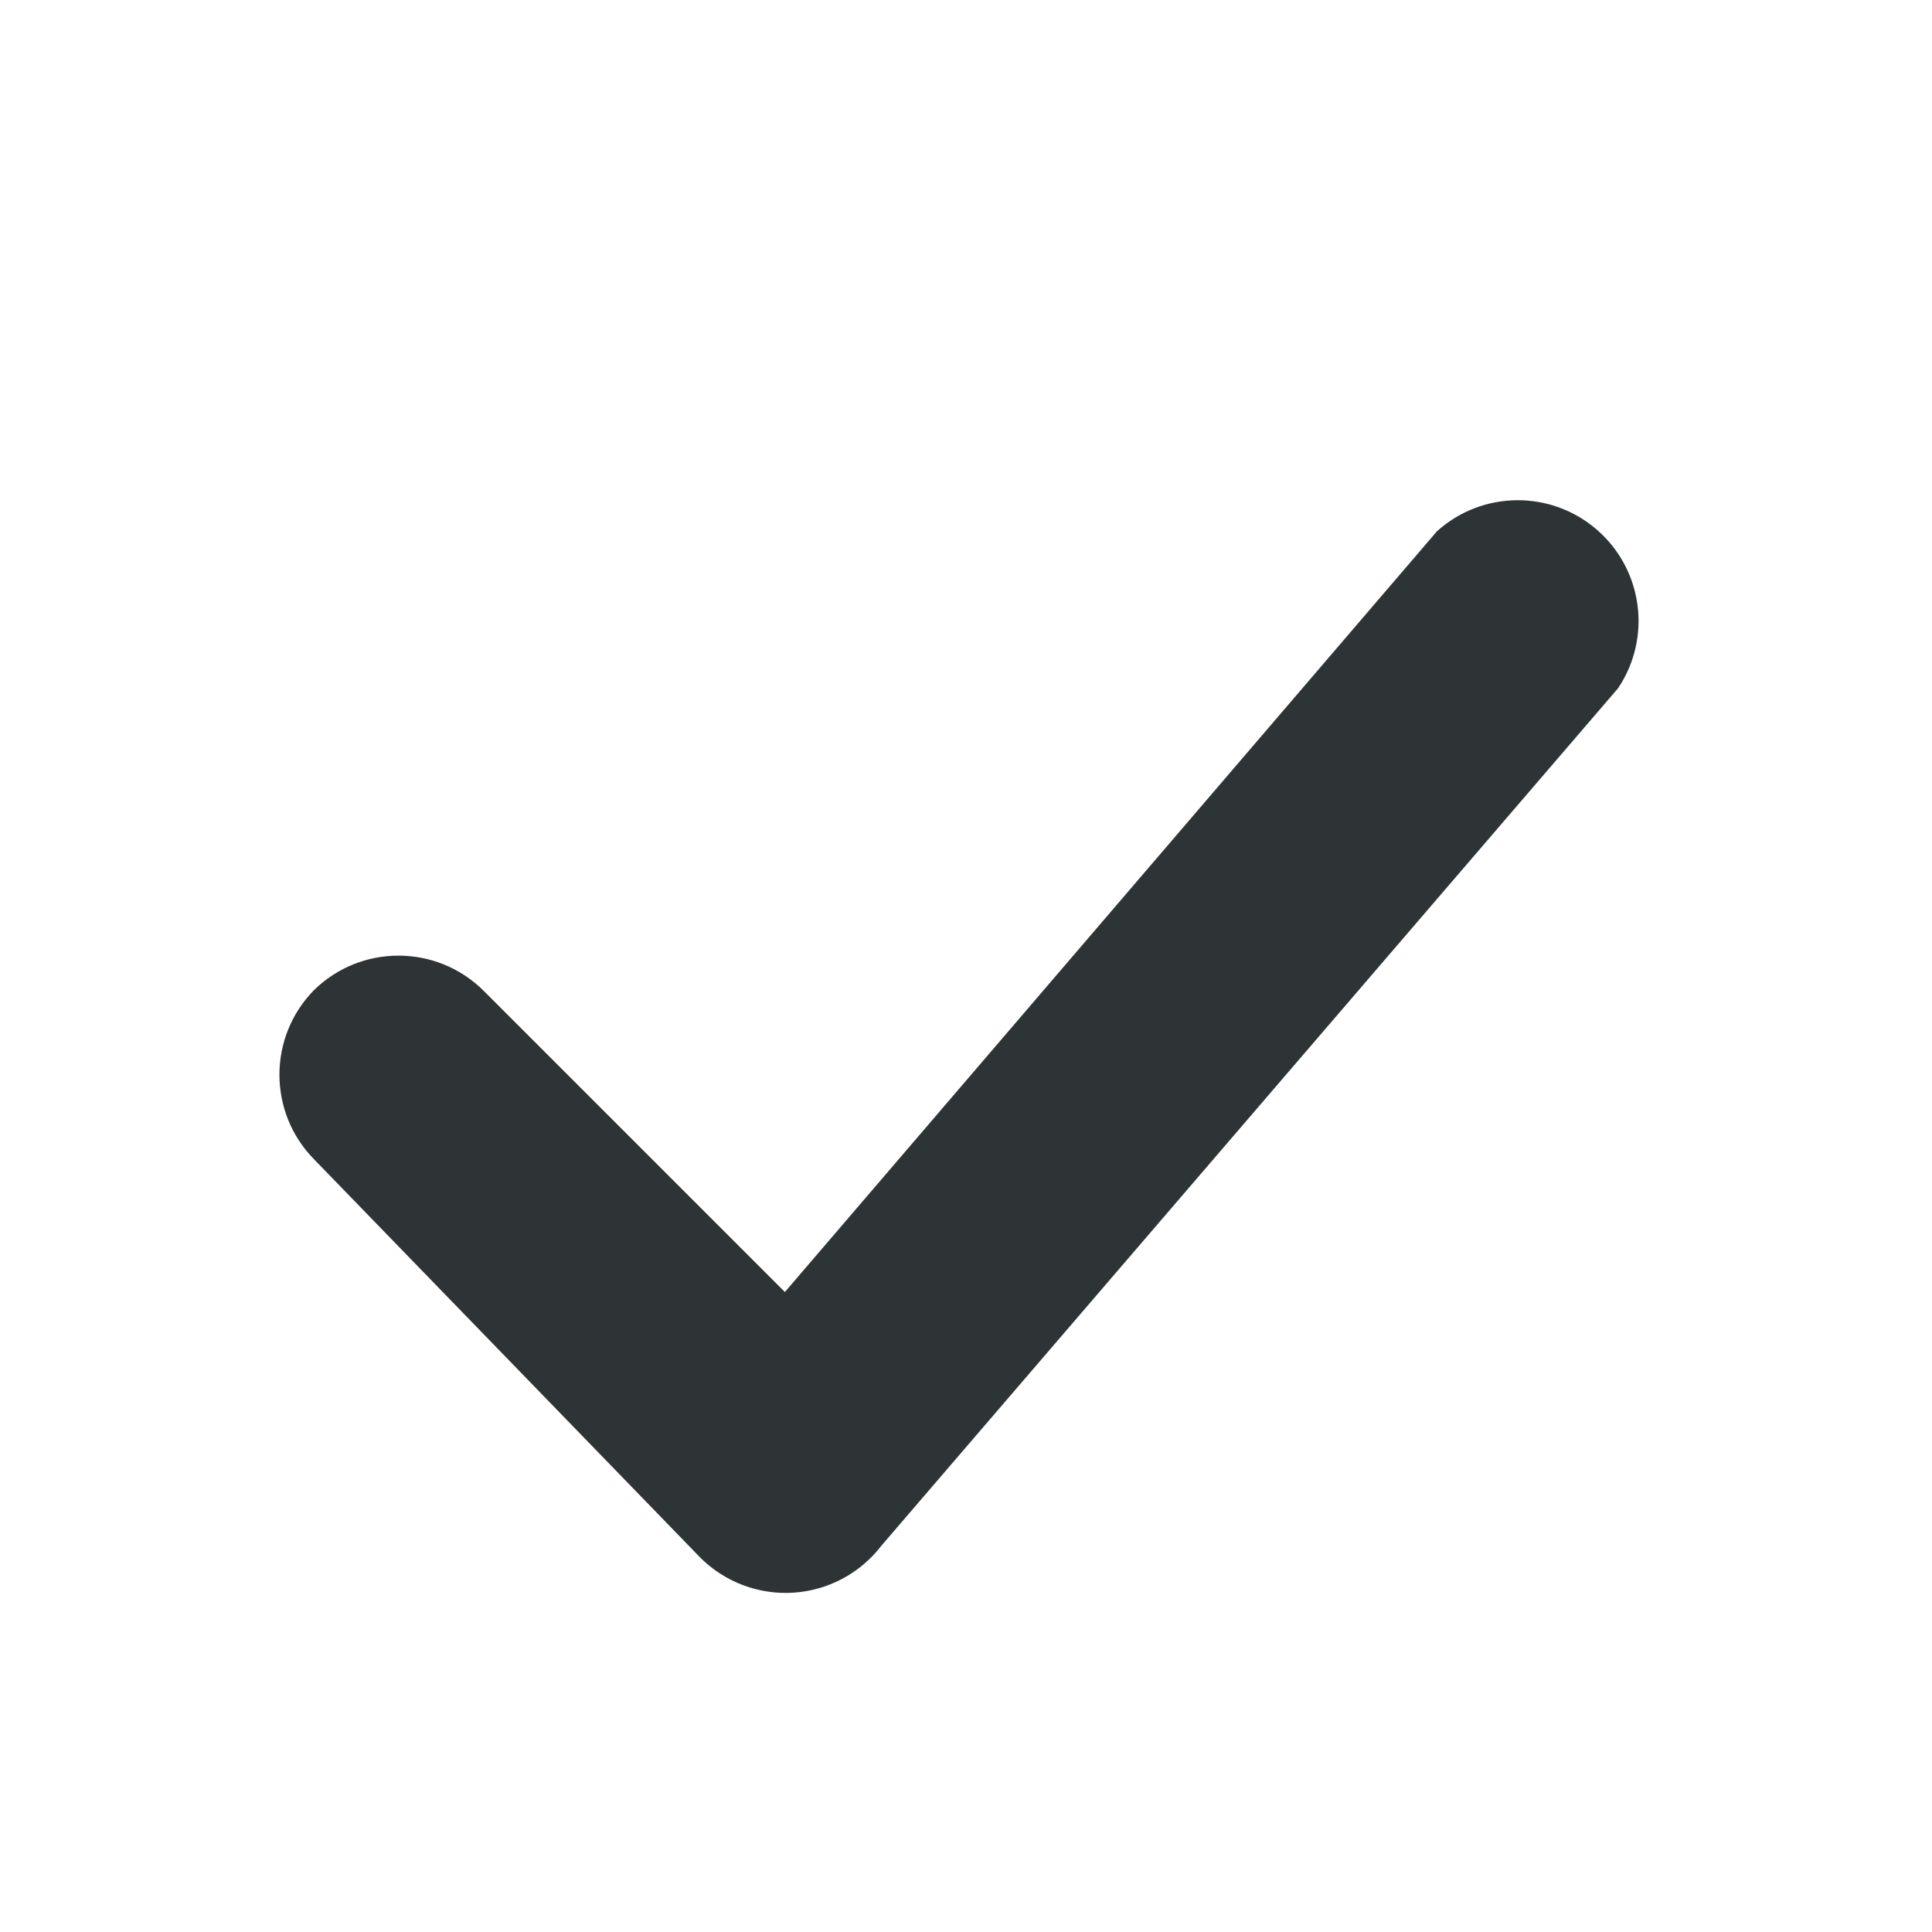
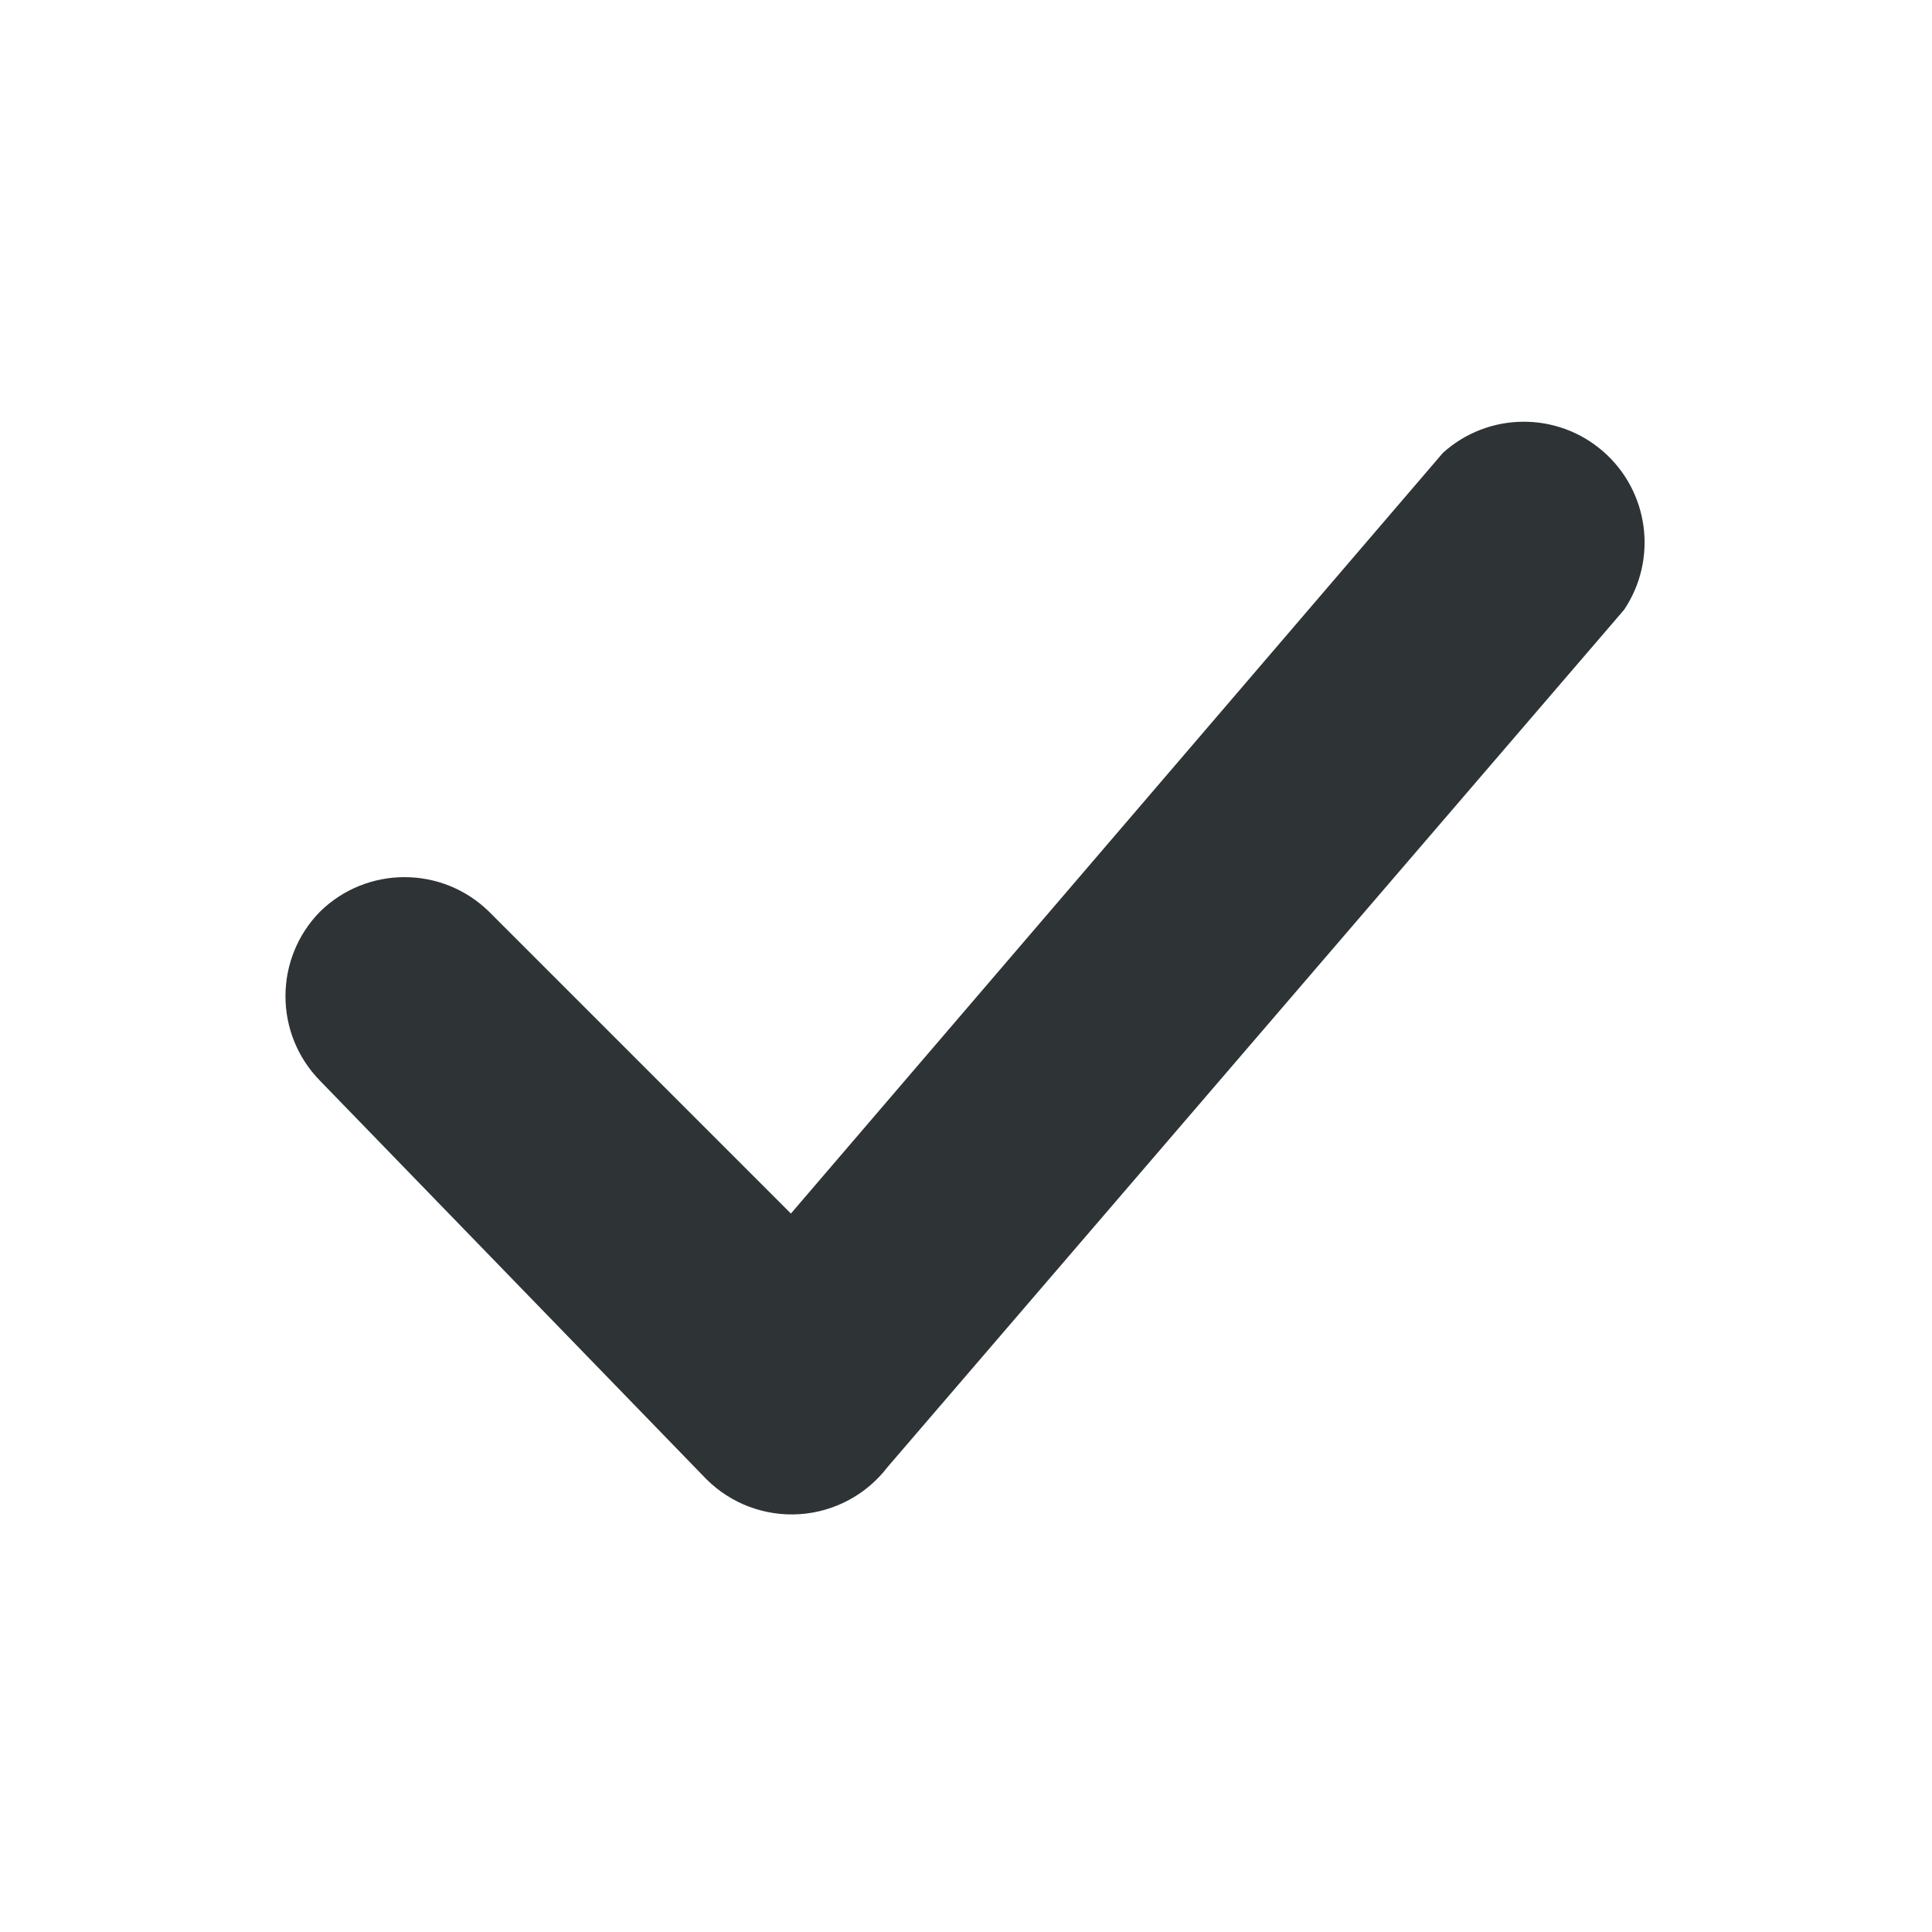
<svg xmlns="http://www.w3.org/2000/svg" width="16" height="16" viewBox="0 0 16 16">
-   <path fill="#2e3436" d="M2.6 8.2a1 1 0 0 1 1.4 0l2.5 2.5 5.4-6.3a1 1 0 0 1 1.5 1.3l-6.1 7.1a1 1 0 0 1-1.5.1L2.6 9.6a1 1 0 0 1 0-1.4z" />
+   <g transform="translate(0.05 -0.65)">
+     <path fill="#2e3436" d="M2.6 8.2a1 1 0 0 1 1.4 0l2.5 2.5 5.4-6.3a1 1 0 0 1 1.5 1.3l-6.1 7.1a1 1 0 0 1-1.5.1L2.6 9.6a1 1 0 0 1 0-1.4z" />
+   </g>
</svg>
